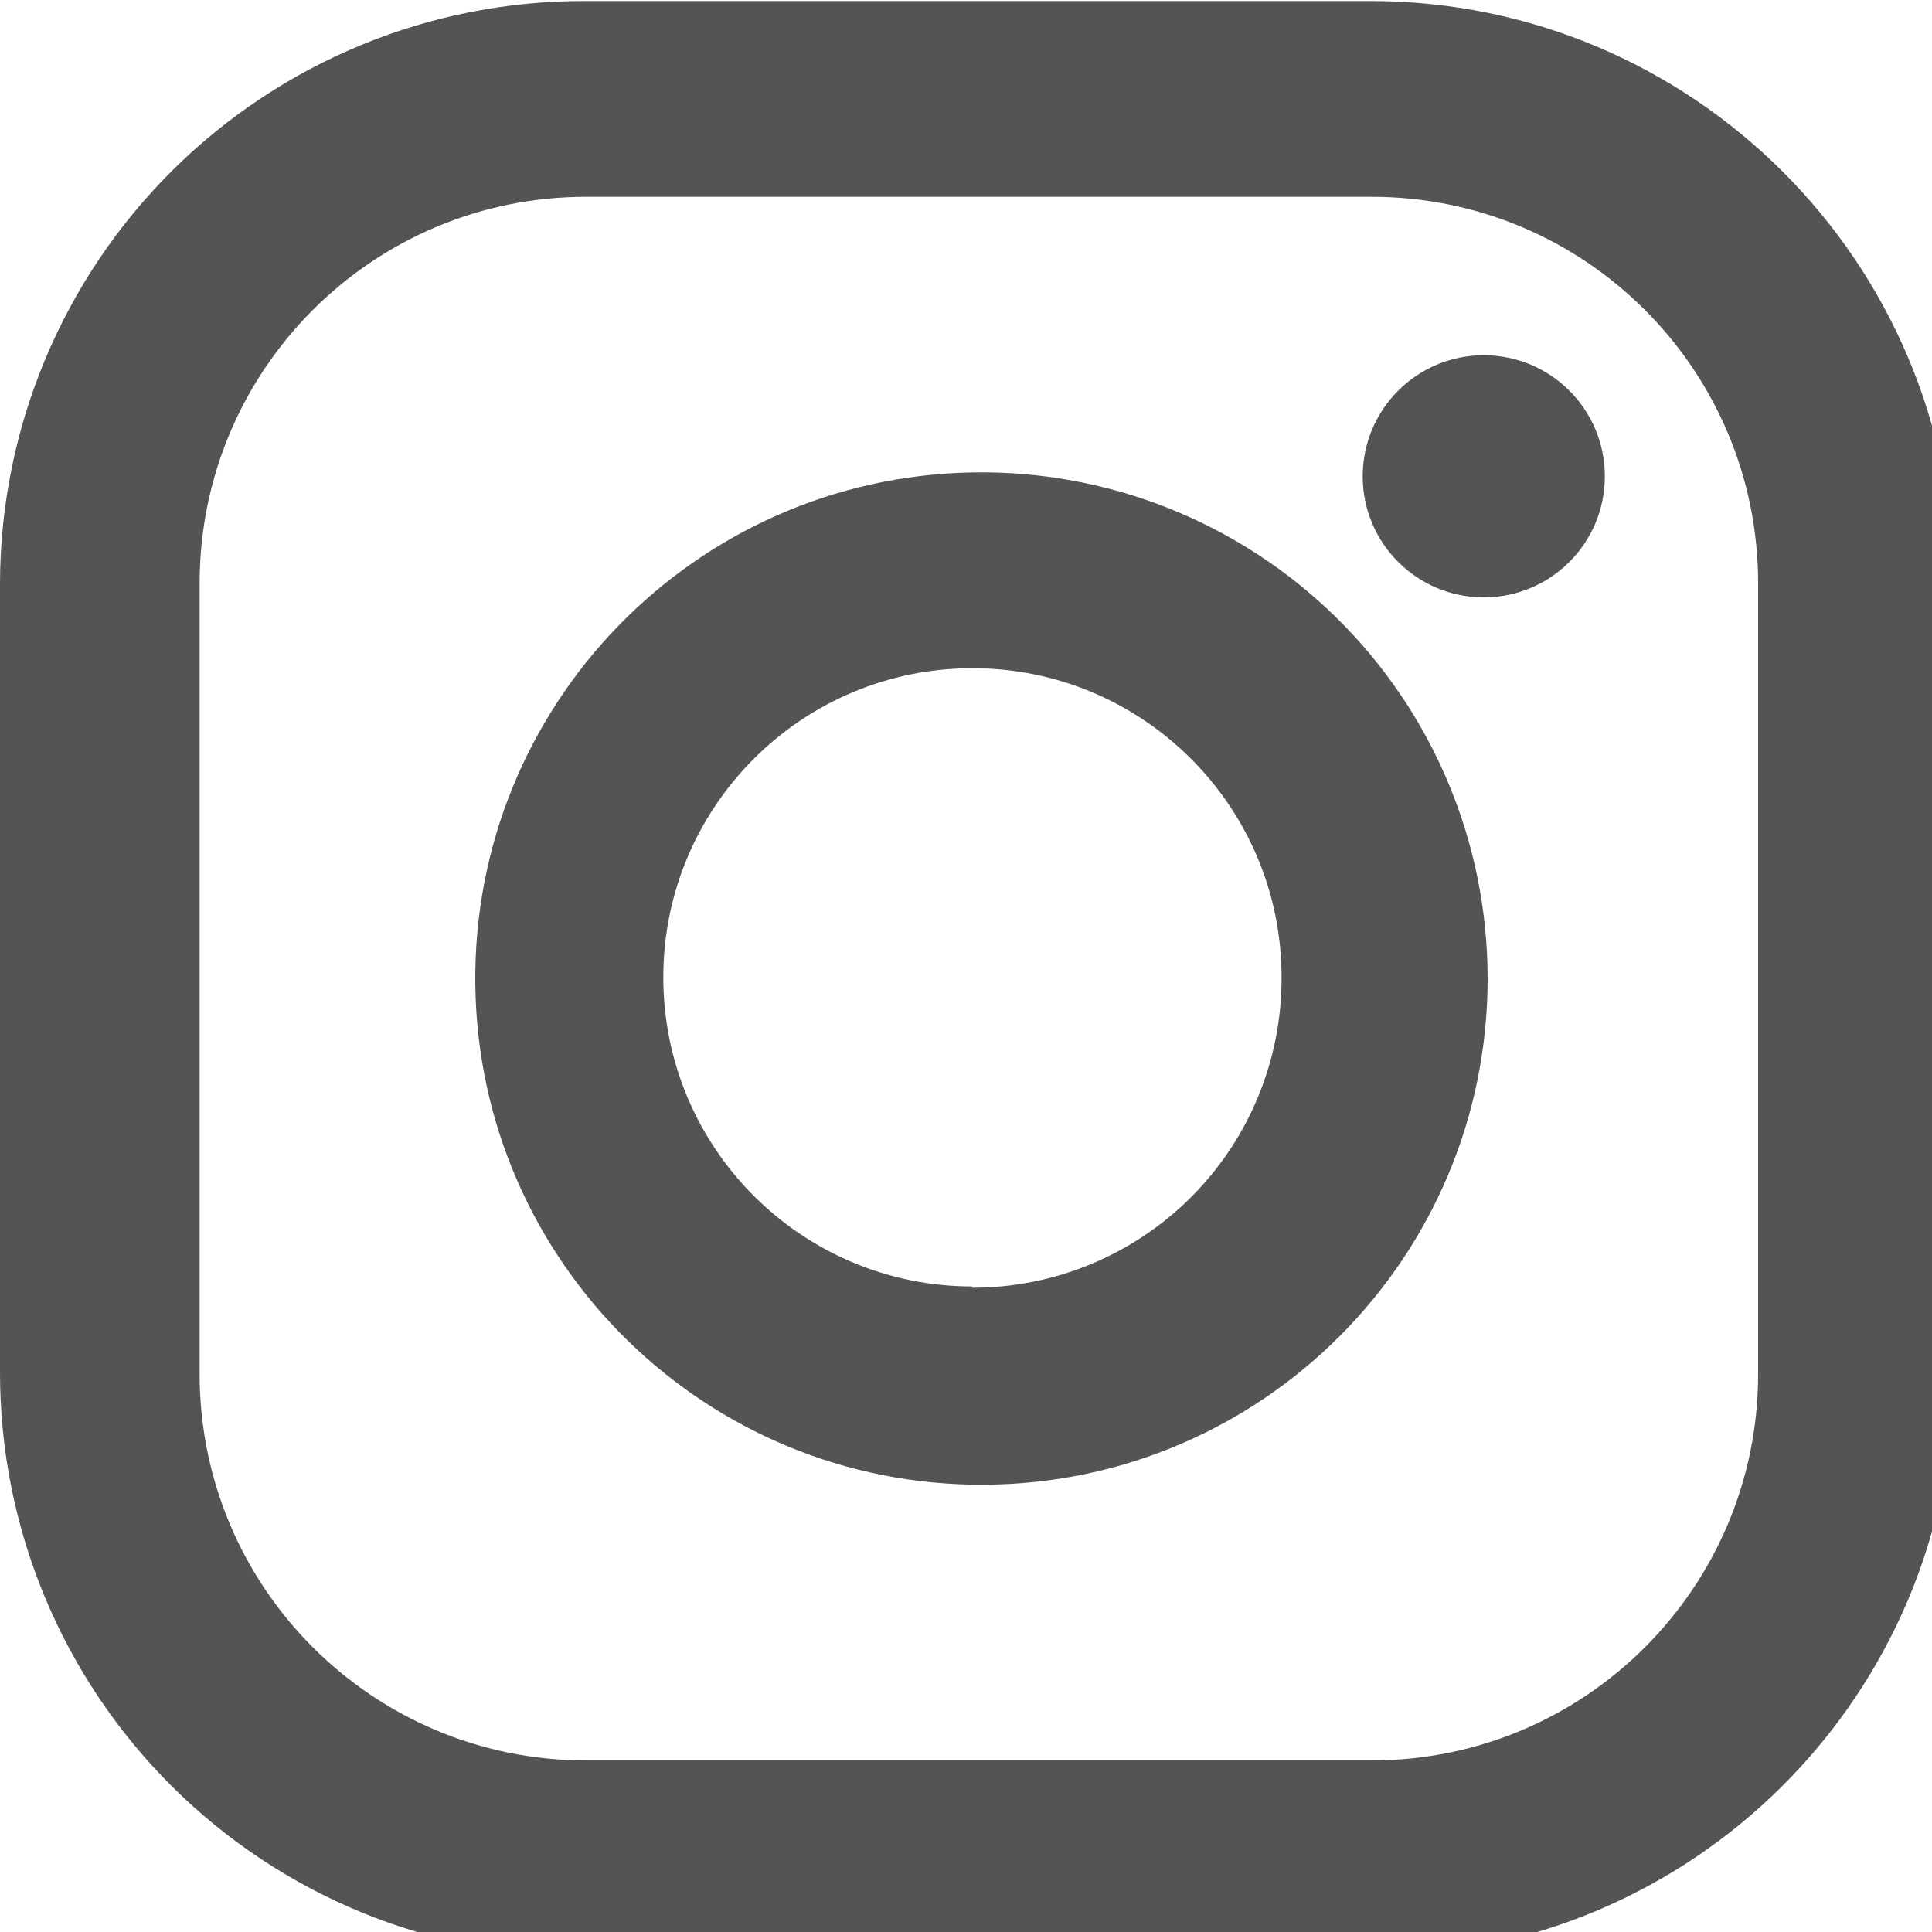
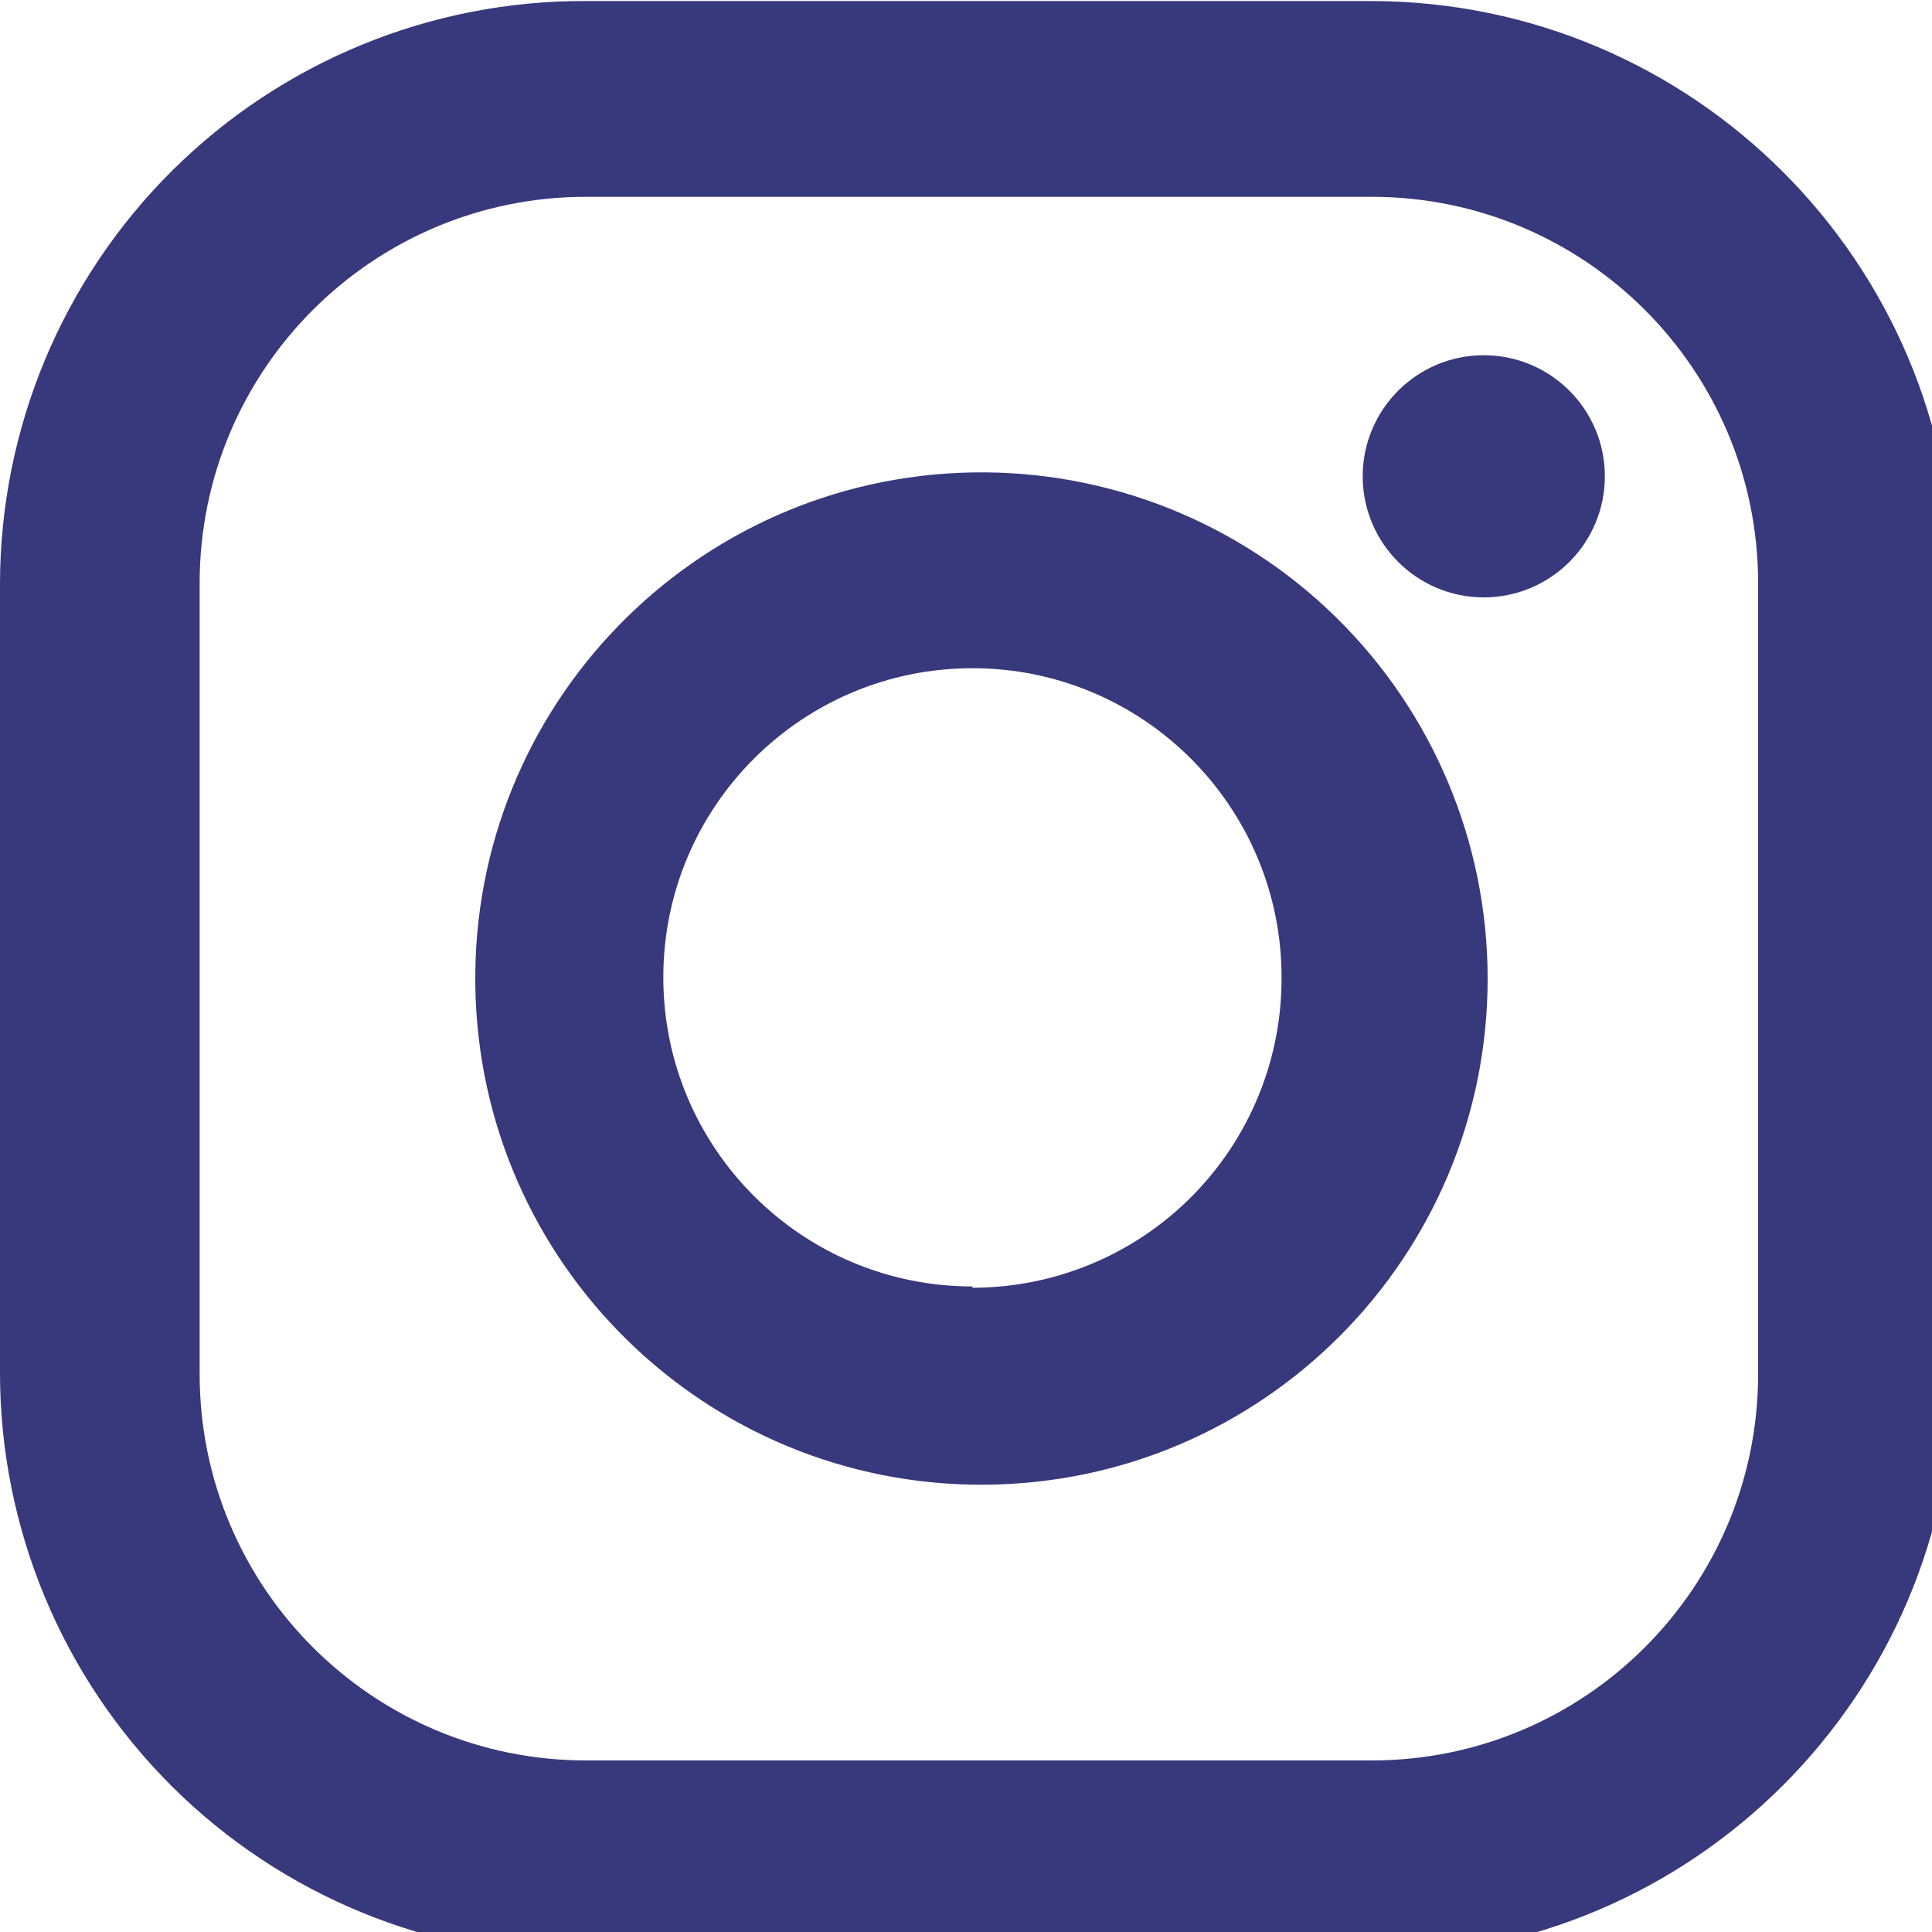
<svg xmlns="http://www.w3.org/2000/svg" width="15" height="15" style="">
  <rect id="backgroundrect" width="100%" height="100%" x="0" y="0" fill="none" stroke="none" />
  <defs>
-     <style>.cls-1{fill:#545454;}</style>
+     <style>.cls-1{fill:#38387c;}</style>
  </defs>
  <g class="currentLayer" style="">
    <g id="Слой_3" data-name="Слой 3" class="">
      <path class="cls-1" d="M10.65,0.008 H4.55 A4.53,4.53 0 0 0 0,4.528 v6.13 A4.53,4.53 0 0 0 4.55,15.188 H10.65 a4.53,4.53 0 0 0 4.52,-4.52 V4.528 A4.53,4.53 0 0 0 10.65,0.008 zm3,10.66 a3,3 0 0 1 -3,3 H4.55 a3,3 0 0 1 -3,-3 V4.528 a3,3 0 0 1 3,-3 H10.65 a3,3 0 0 1 3,3 v6.13 z" id="svg_1" />
      <path class="cls-1" d="M7.55,3.668 A3.93,3.93 0 1 0 11.55,7.598 A3.93,3.93 0 0 0 7.55,3.668 zm0,6.32 a2.4,2.4 0 1 1 2.4,-2.4 A2.4,2.4 0 0 1 7.55,9.998 z" id="svg_2" />
      <circle class="cls-1" cx="11.52" cy="3.698" r="0.94" id="svg_3" />
    </g>
  </g>
</svg>
